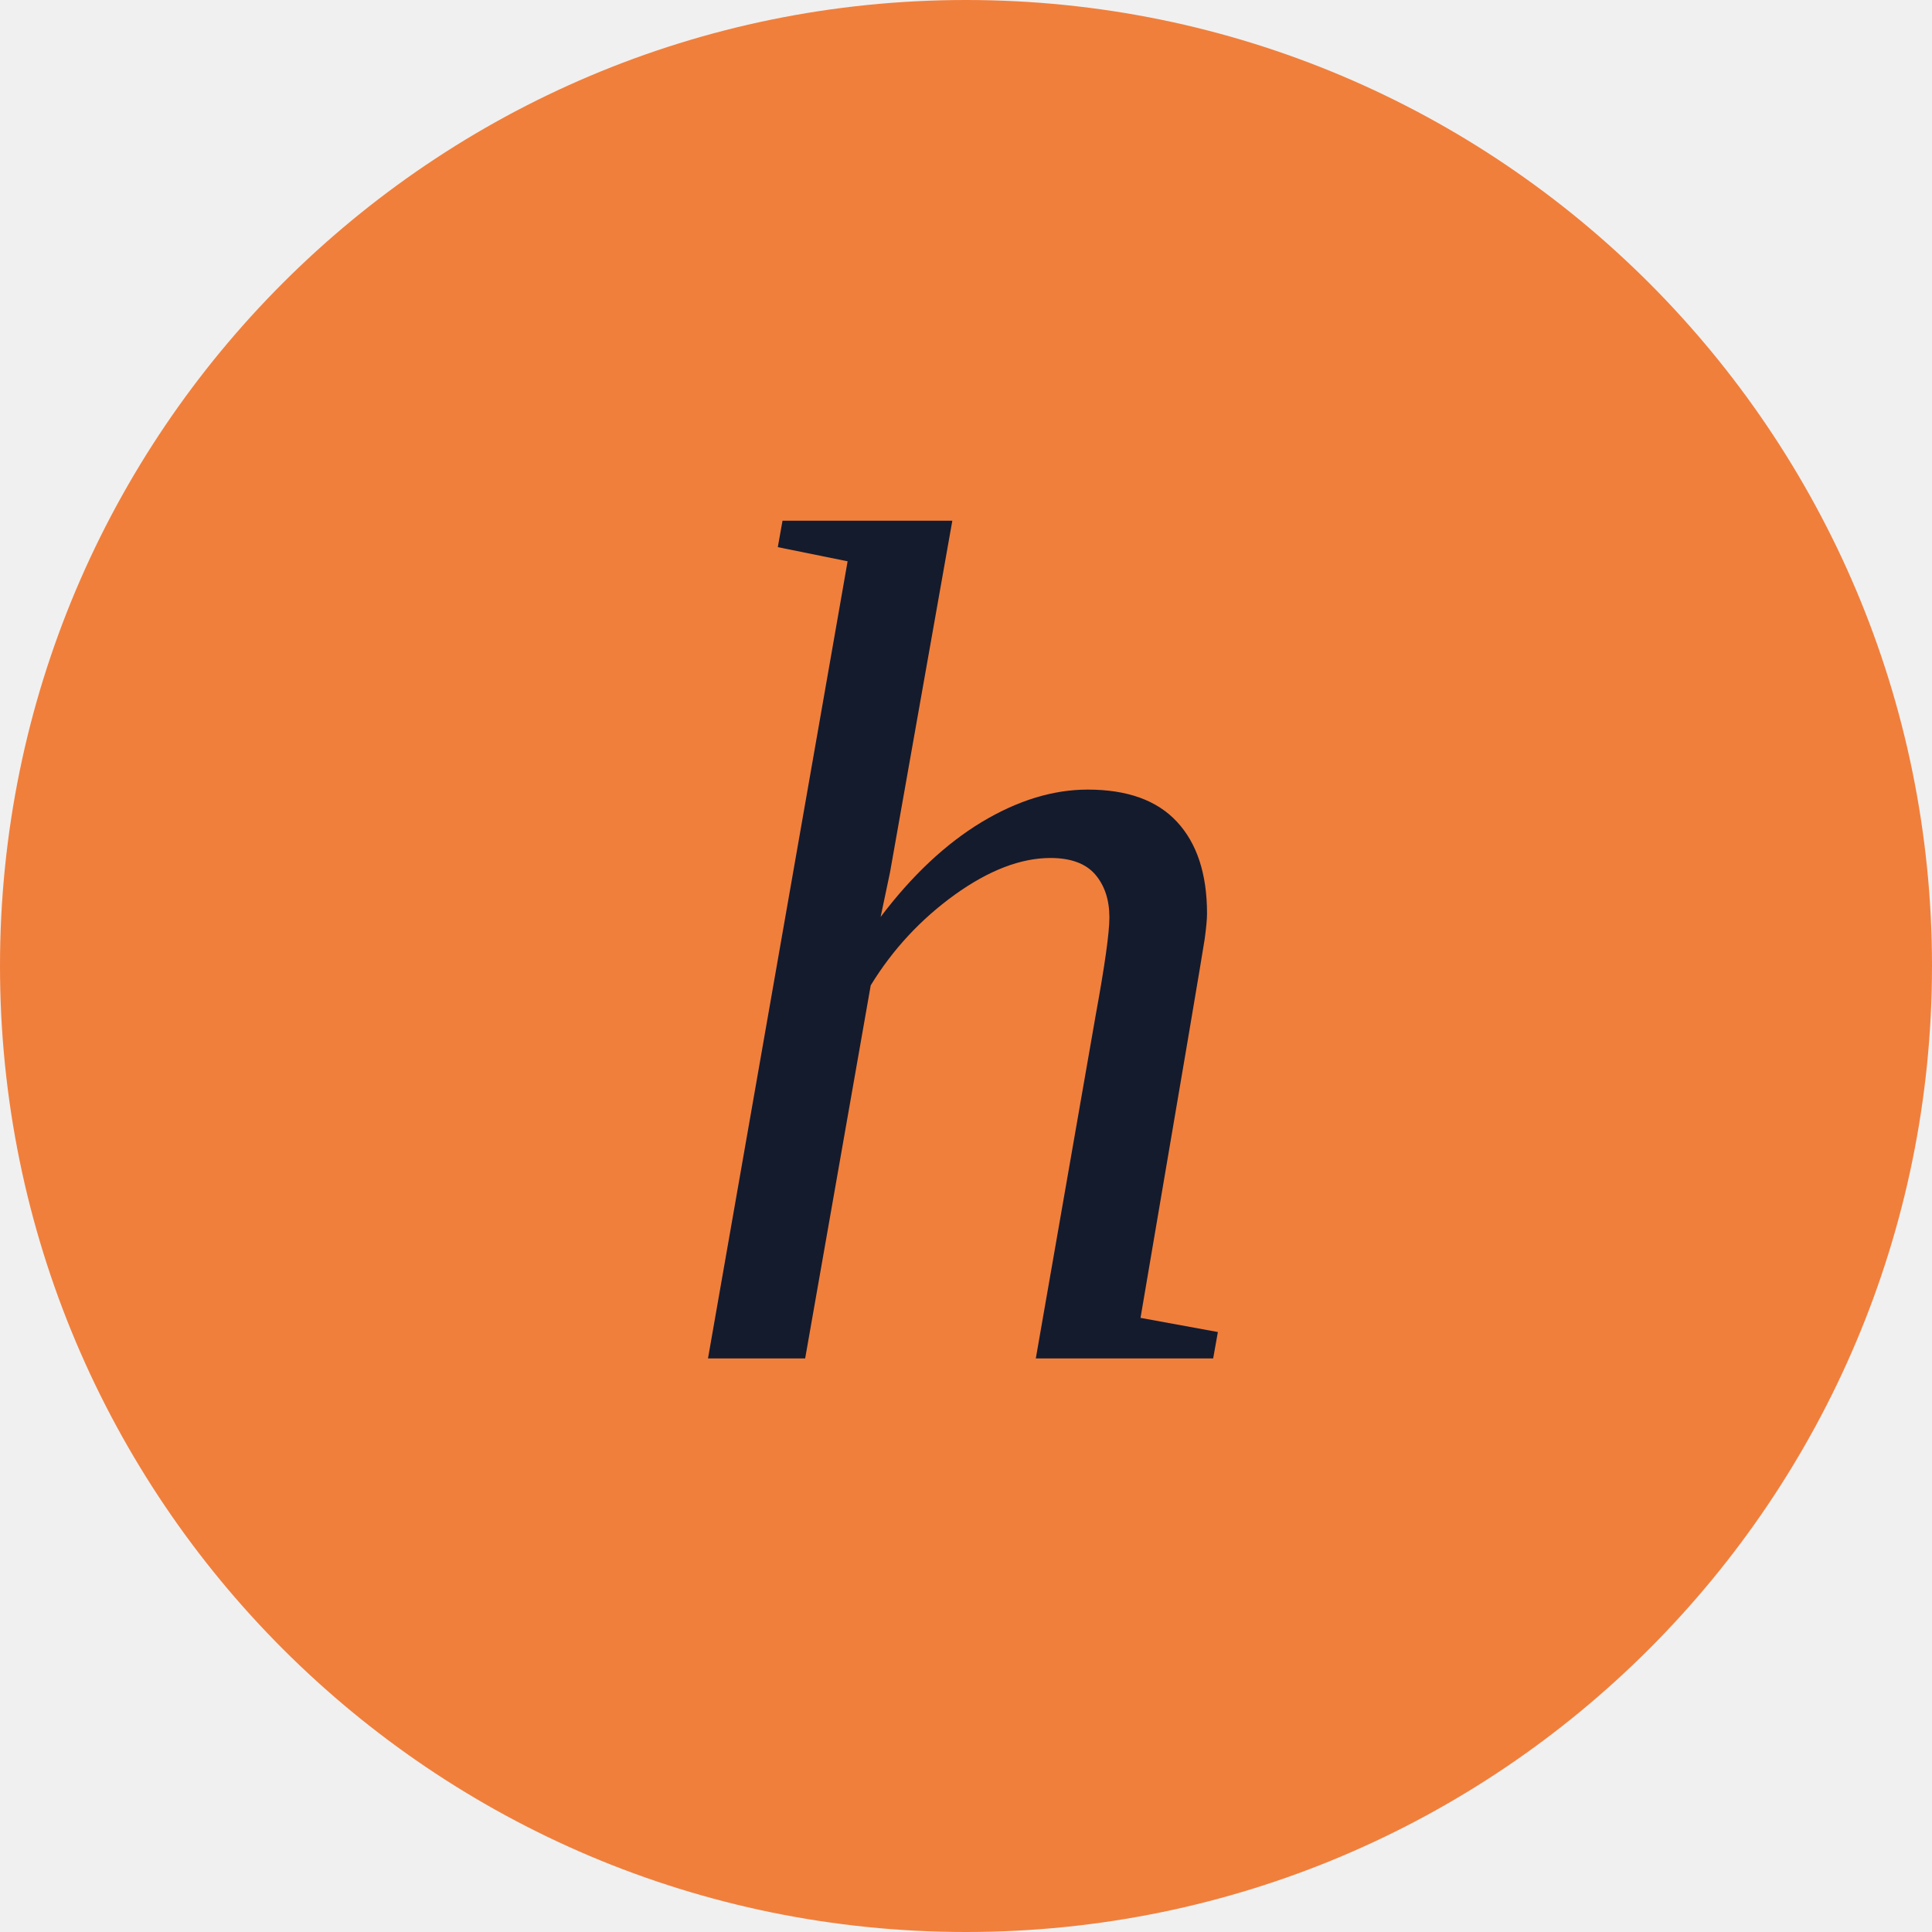
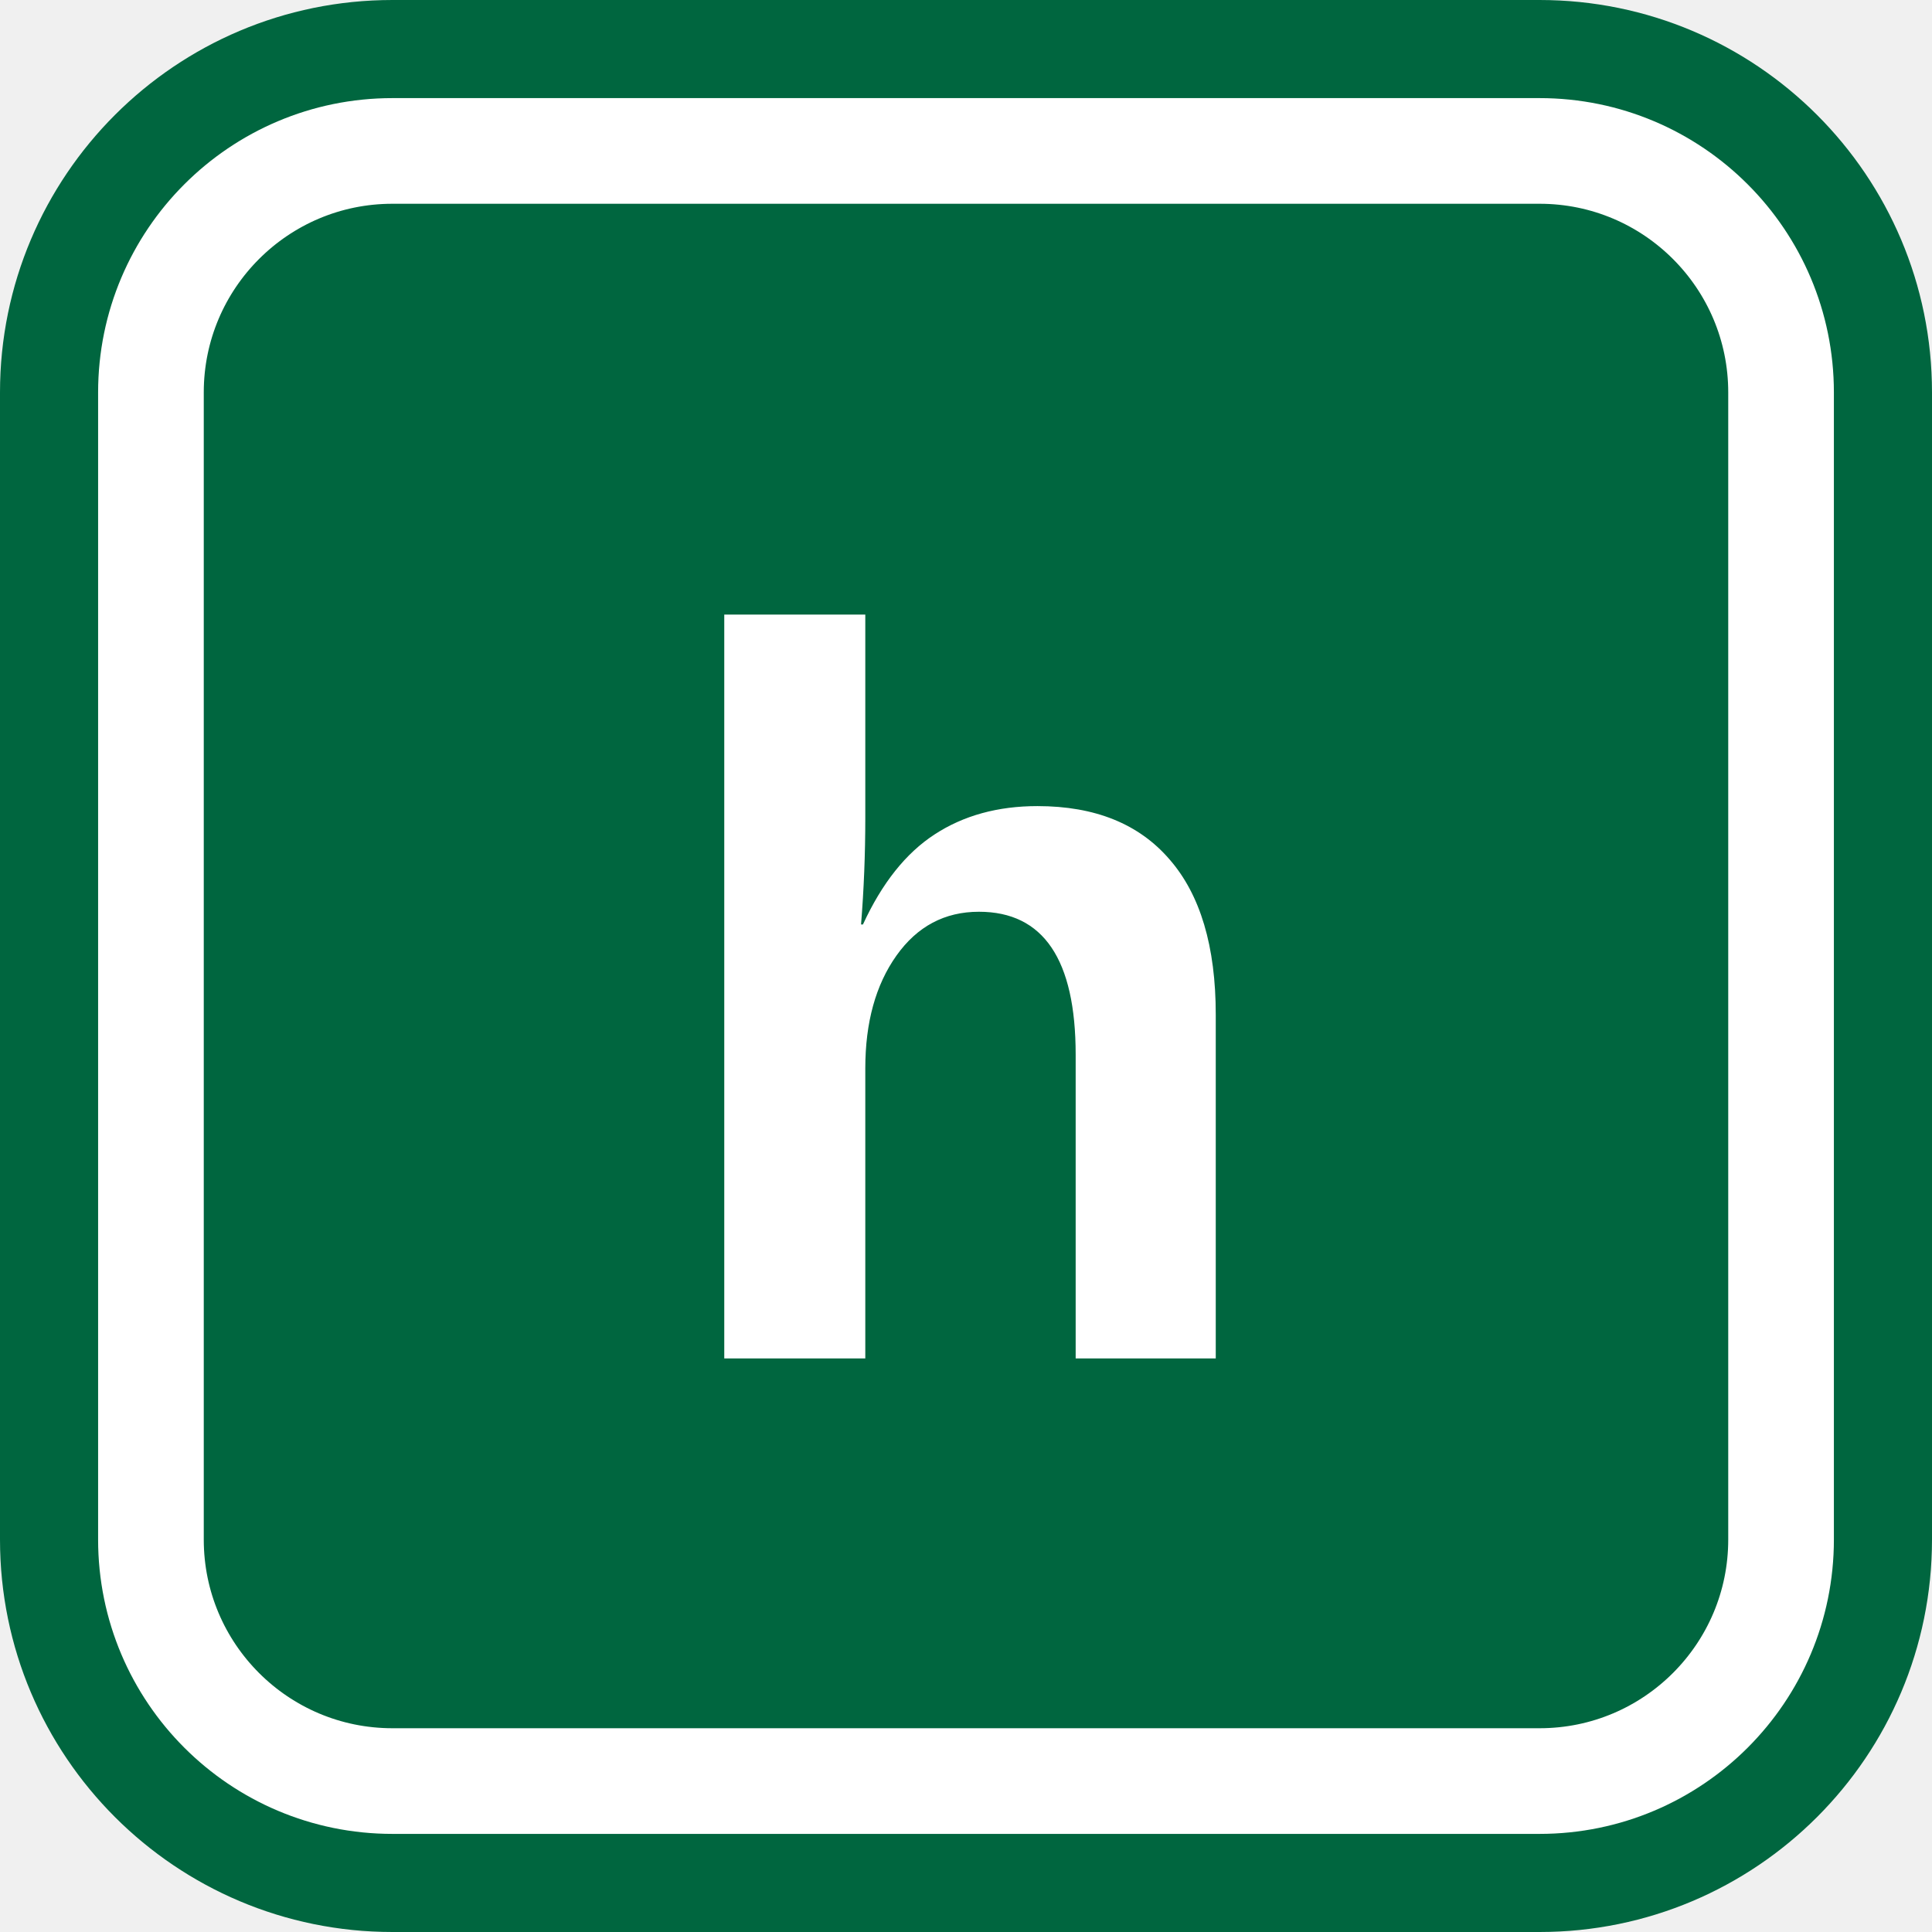
<svg xmlns="http://www.w3.org/2000/svg" viewBox="0 0 64 64">
-   <circle cx="32" cy="32" r="32" fill="#F07F3C" />
-   <text x="32" y="45" text-anchor="middle" font-family="Georgia, 'Times New Roman', serif" font-style="italic" font-size="40" fill="#141B2D">h</text>
+   <rect width="64" height="64" rx="13" fill="#00663F" />
+   <rect x="5" y="5" width="54" height="54" rx="8" fill="none" stroke="#fff" stroke-width="3.5" />
+   <text x="32" y="45" text-anchor="middle" font-family="'Helvetica Neue', Arial, sans-serif" font-weight="800" font-size="34" fill="#fff">h</text>
</svg>
